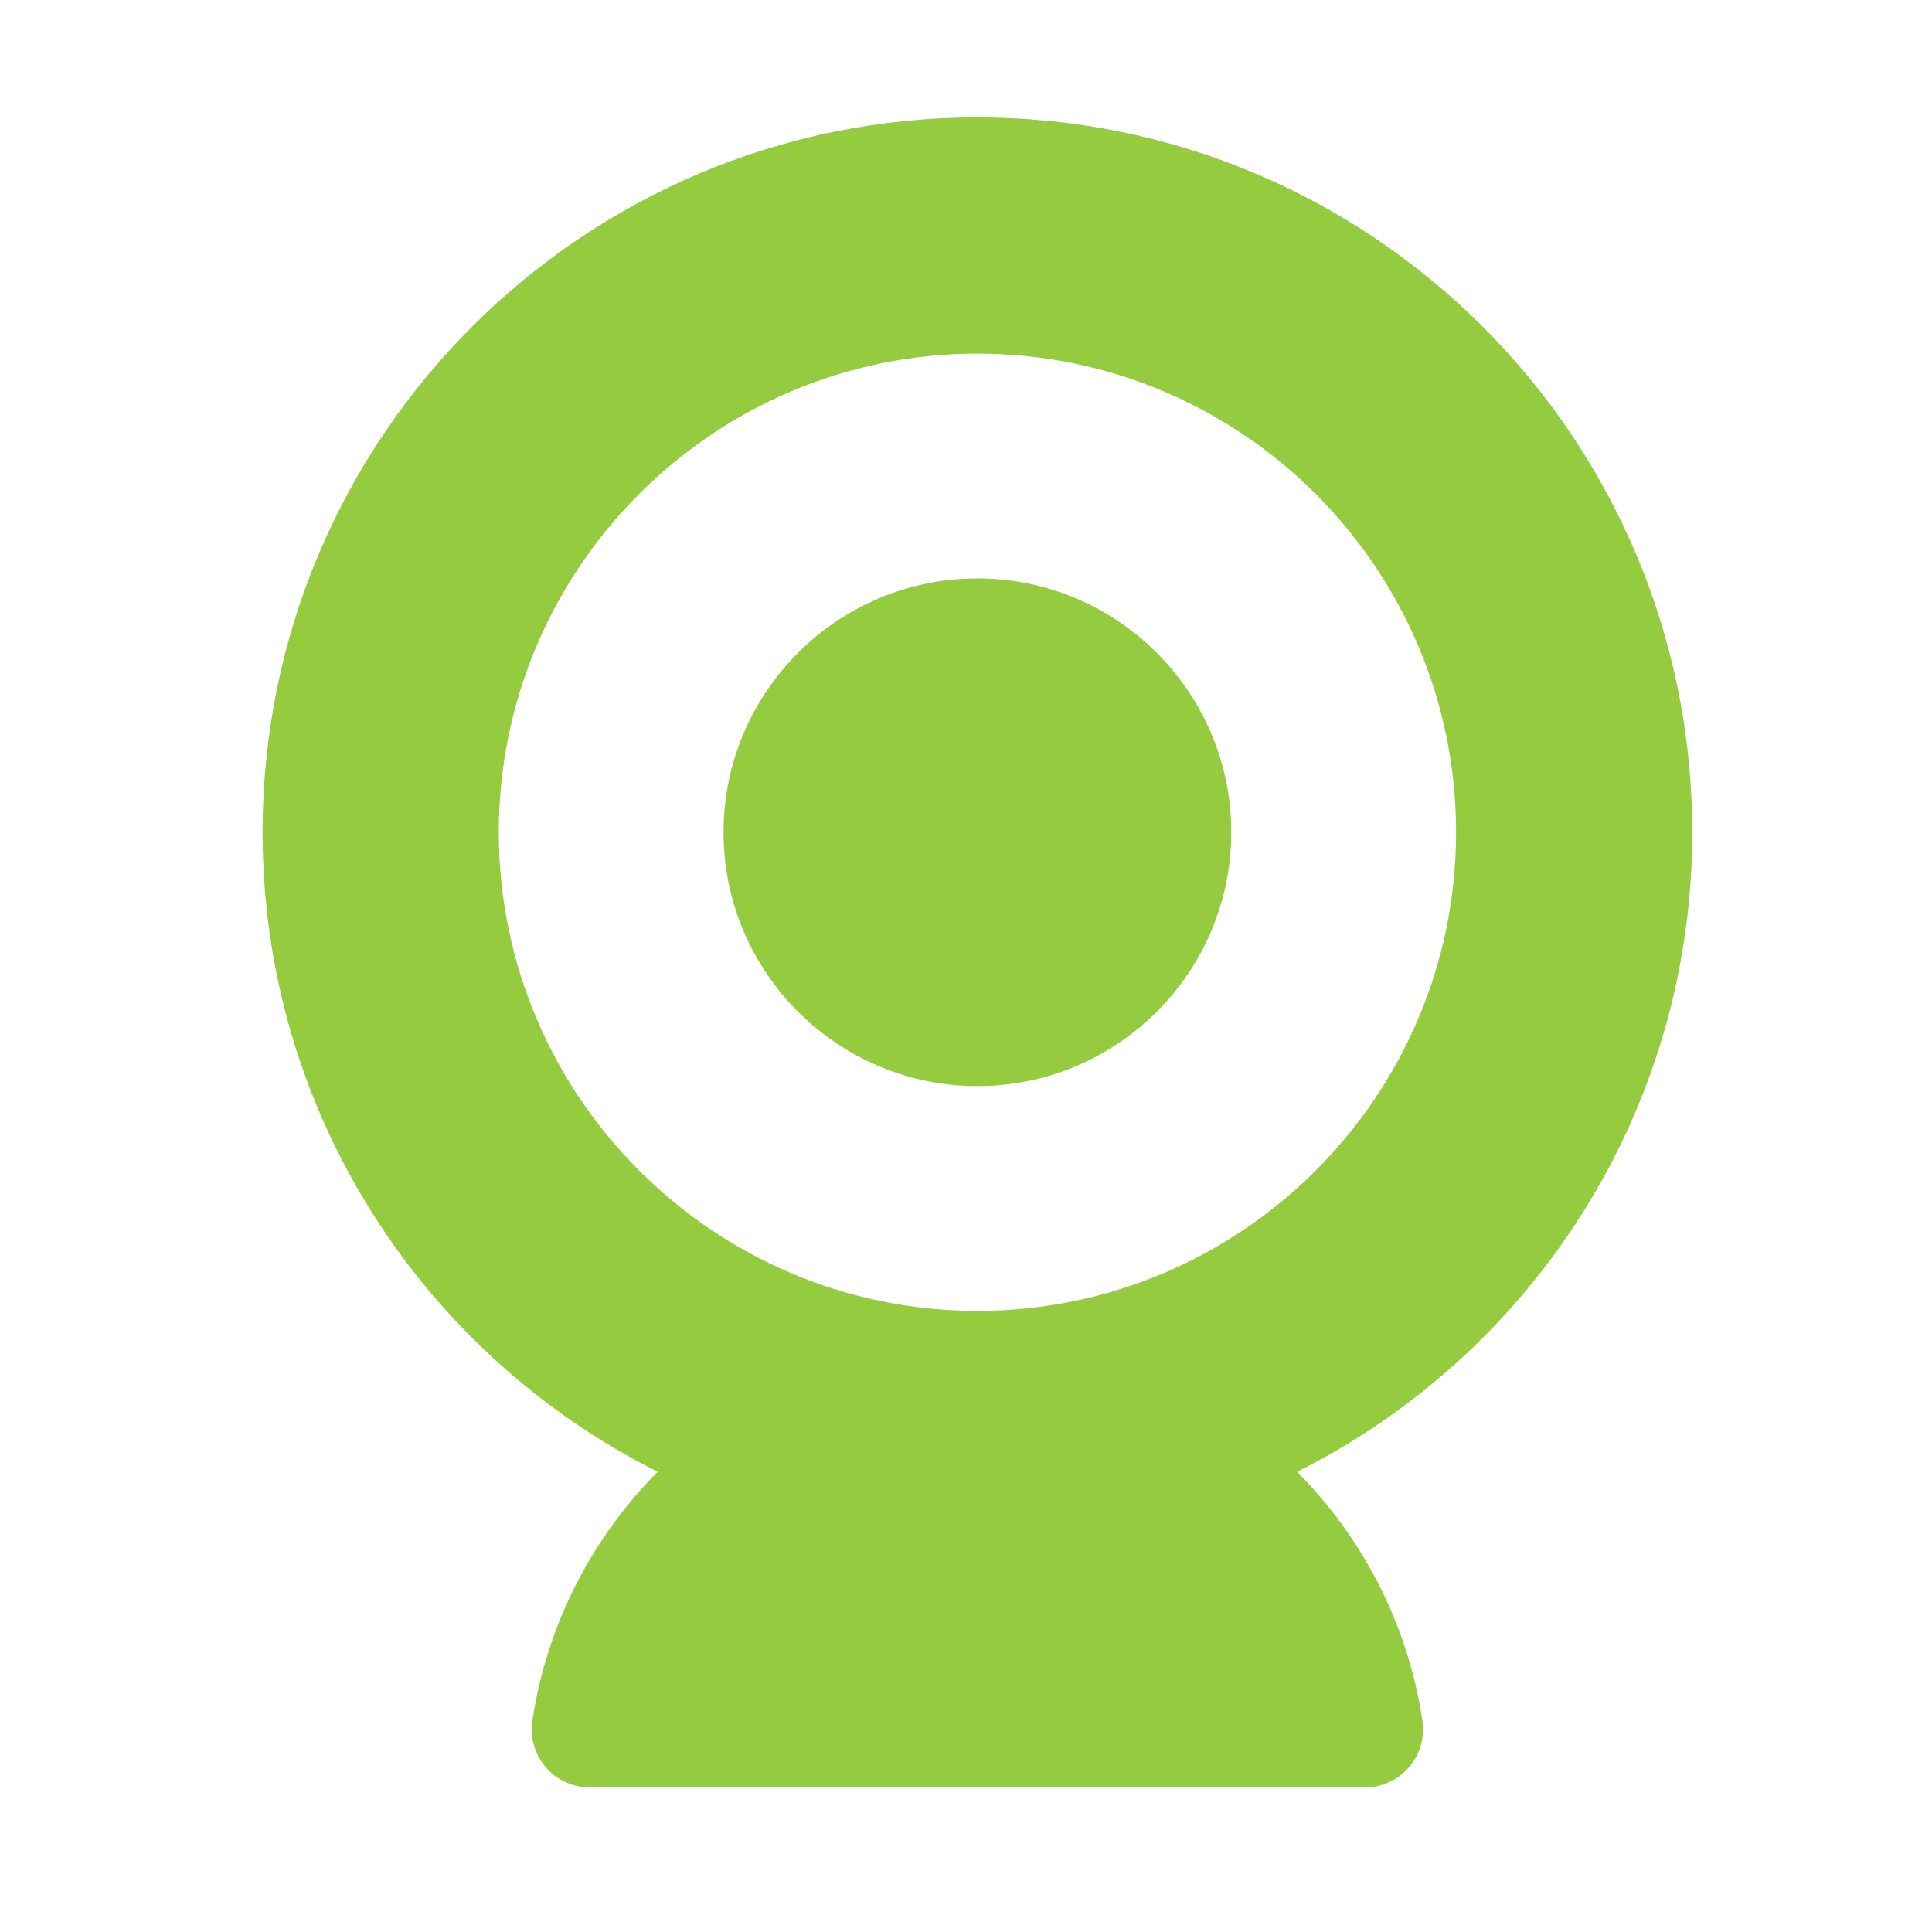
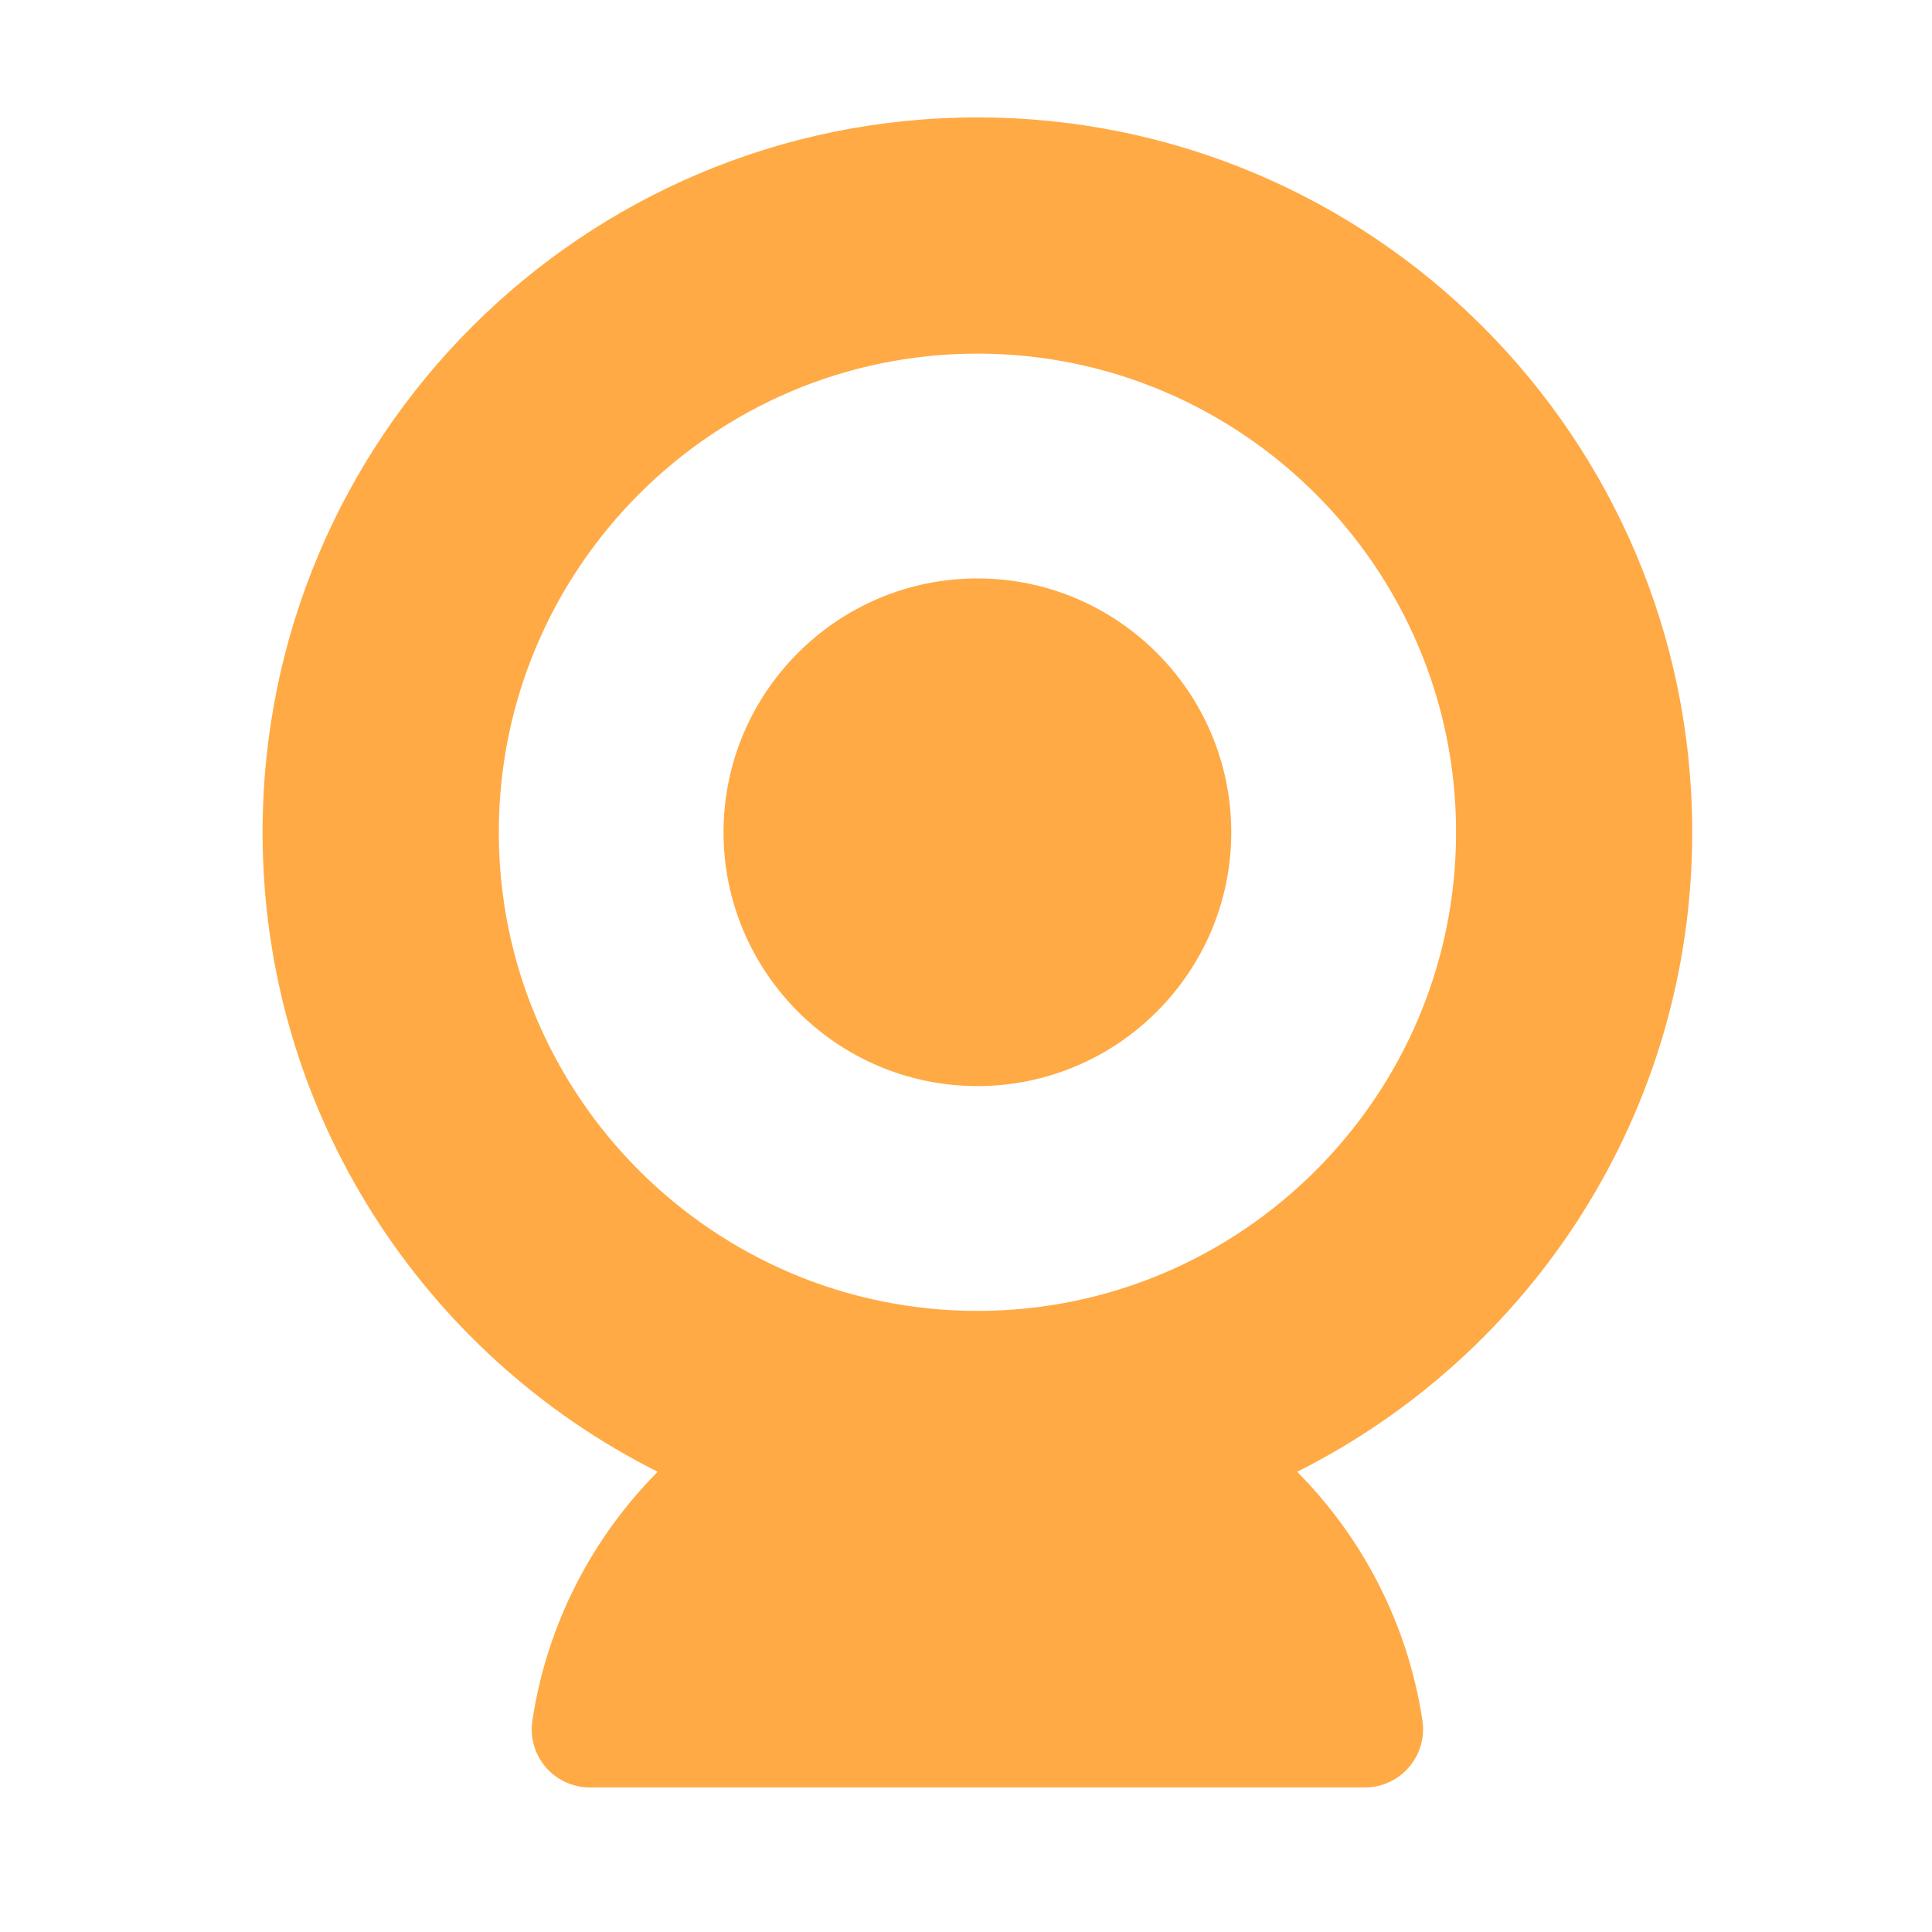
<svg xmlns="http://www.w3.org/2000/svg" width="65" height="65" viewBox="0 0 65 65" id="svg2" version="1.1">
  <defs id="defs4" />
  <g id="layer1" transform="translate(0,-987.3622)">
    <g id="g226" transform="matrix(2.492948,0,0,-2.492948,32.88358,1031.466)">
-       <path d="m 0,0 c -3.562,0 -6.459,2.898 -6.459,6.459 0,3.562 2.897,6.46 6.459,6.46 3.562,0 6.46,-2.898 6.46,-6.46 C 6.46,2.898 3.562,0 0,0 m 9.647,6.459 c 0,5.328 -4.319,9.648 -9.647,9.648 -5.328,0 -9.647,-4.32 -9.647,-9.648 0,-3.776 2.171,-7.046 5.332,-8.63 -0.884,-0.892 -1.495,-2.057 -1.691,-3.359 -0.034,-0.226 0.032,-0.455 0.181,-0.629 0.149,-0.172 0.366,-0.272 0.595,-0.272 l 10.461,0 c 0.228,0 0.445,0.1 0.593,0.273 0.149,0.173 0.216,0.402 0.182,0.628 -0.196,1.302 -0.806,2.467 -1.691,3.359 3.162,1.584 5.332,4.854 5.332,8.63" style="fill:#95cb3e;fill-opacity:1;fill-rule:nonzero;stroke:none" id="path228" />
+       <path d="m 0,0 c -3.562,0 -6.459,2.898 -6.459,6.459 0,3.562 2.897,6.46 6.459,6.46 3.562,0 6.46,-2.898 6.46,-6.46 C 6.46,2.898 3.562,0 0,0 m 9.647,6.459 c 0,5.328 -4.319,9.648 -9.647,9.648 -5.328,0 -9.647,-4.32 -9.647,-9.648 0,-3.776 2.171,-7.046 5.332,-8.63 -0.884,-0.892 -1.495,-2.057 -1.691,-3.359 -0.034,-0.226 0.032,-0.455 0.181,-0.629 0.149,-0.172 0.366,-0.272 0.595,-0.272 l 10.461,0 c 0.228,0 0.445,0.1 0.593,0.273 0.149,0.173 0.216,0.402 0.182,0.628 -0.196,1.302 -0.806,2.467 -1.691,3.359 3.162,1.584 5.332,4.854 5.332,8.63" style="fill:#FFAA45;fill-opacity:1;fill-rule:nonzero;stroke:none" id="path228" />
    </g>
    <g id="g230" transform="matrix(2.492948,0,0,-2.492948,32.88358,1006.823)">
-       <path d="m 0,0 c -1.889,0 -3.426,-1.537 -3.426,-3.426 0,-1.888 1.537,-3.425 3.426,-3.425 1.889,0 3.426,1.537 3.426,3.425 C 3.426,-1.537 1.889,0 0,0" style="fill:#95cb3e;fill-opacity:1;fill-rule:nonzero;stroke:none" id="path232" />
+       <path d="m 0,0 c -1.889,0 -3.426,-1.537 -3.426,-3.426 0,-1.888 1.537,-3.425 3.426,-3.425 1.889,0 3.426,1.537 3.426,3.425 C 3.426,-1.537 1.889,0 0,0" style="fill:#FFAA45;fill-opacity:1;fill-rule:nonzero;stroke:none" id="path232" />
    </g>
  </g>
</svg>
